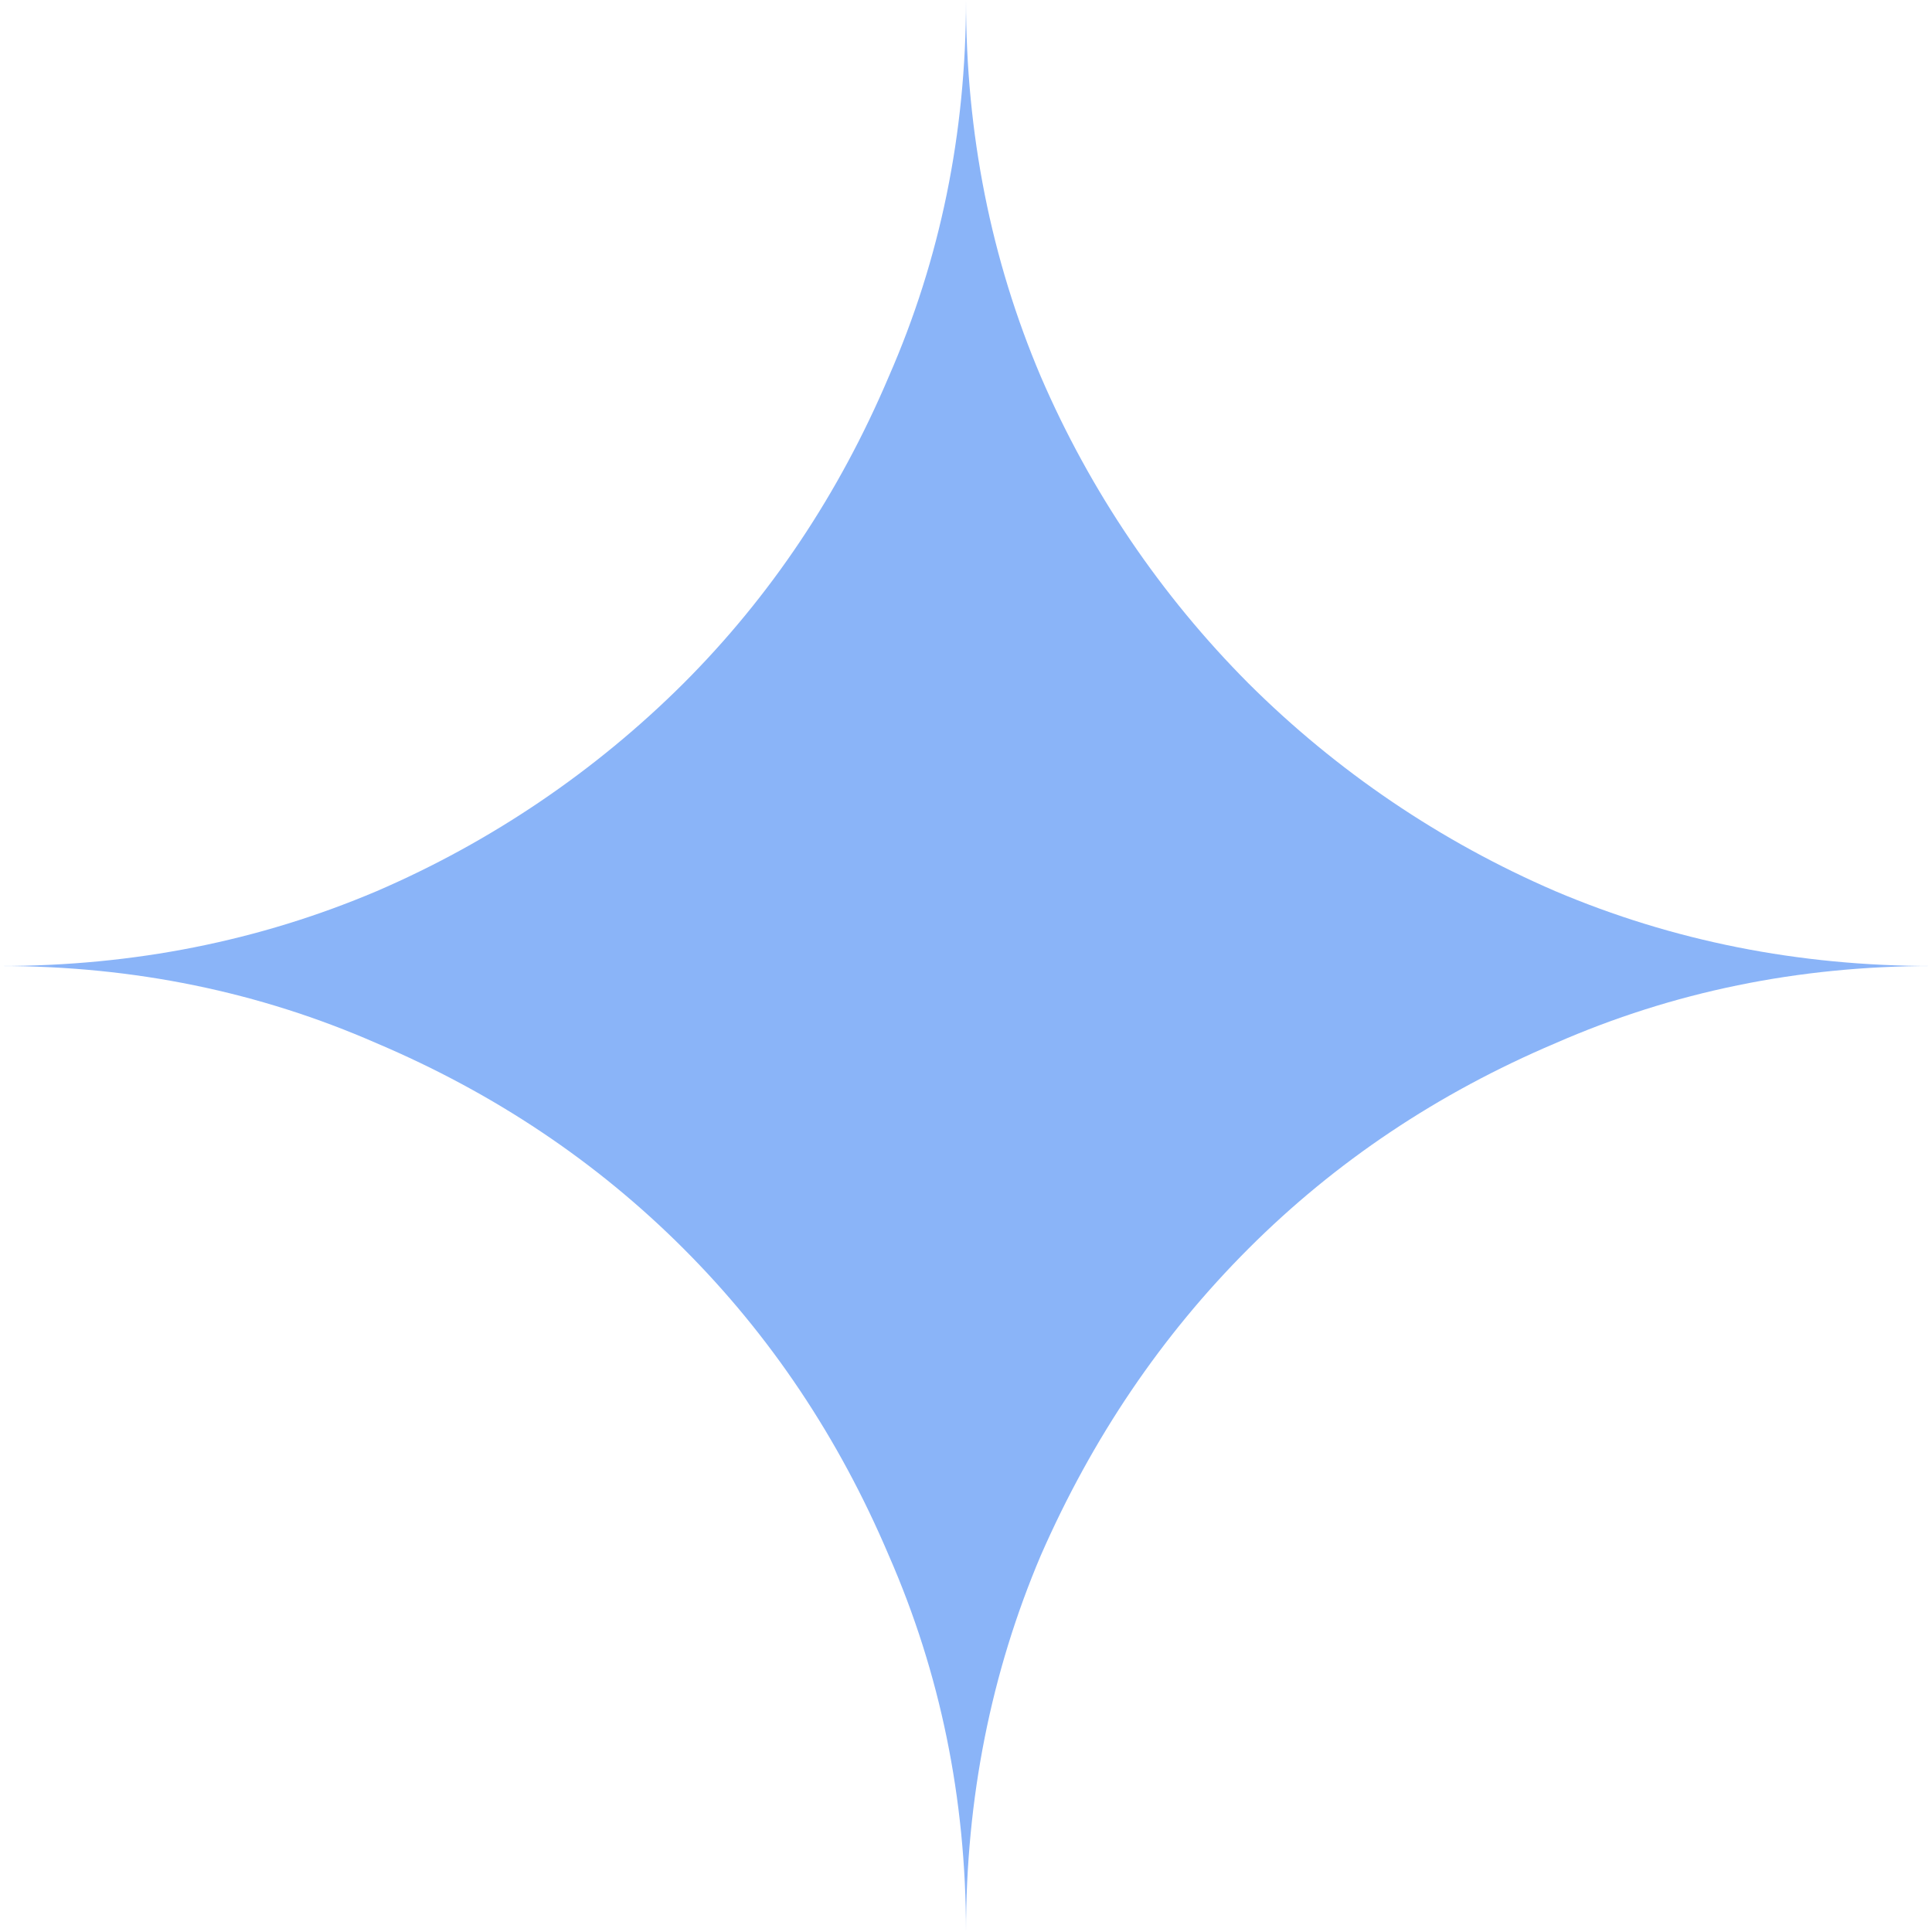
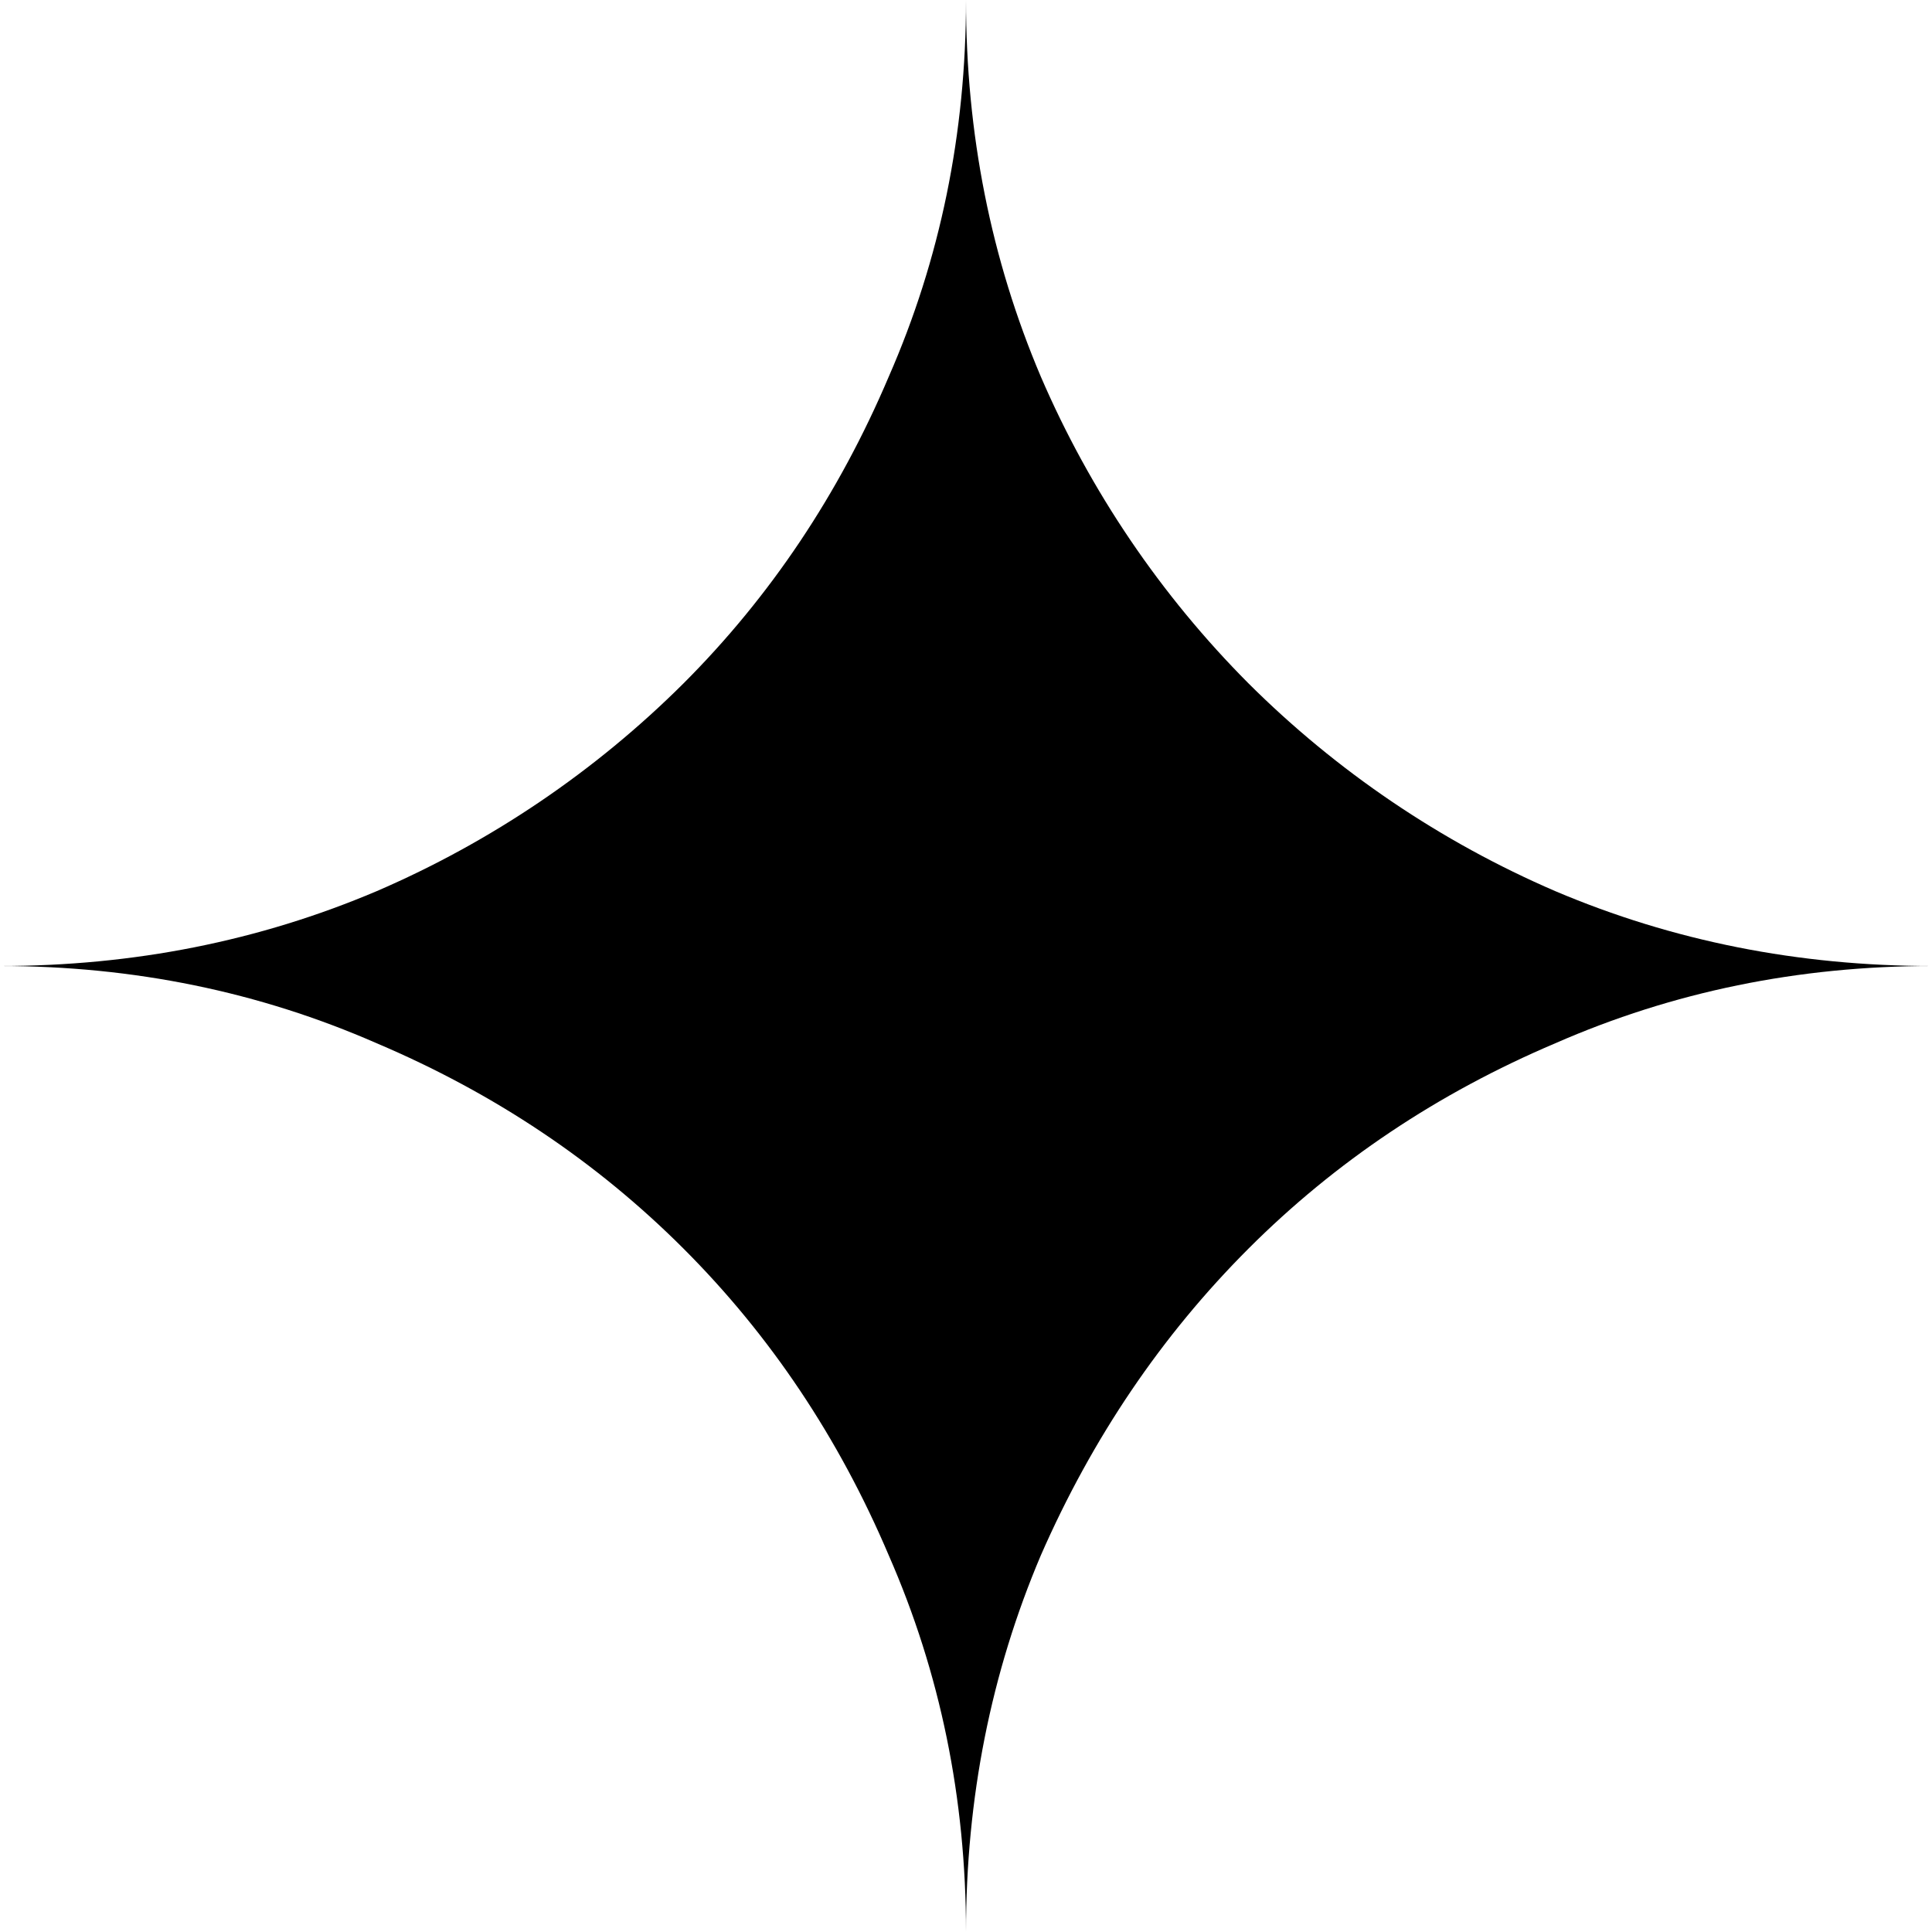
- <svg xmlns="http://www.w3.org/2000/svg" fill="#8AB4F8" role="img" viewBox="0 0 24 24">
+ <svg xmlns="http://www.w3.org/2000/svg" role="img" viewBox="0 0 24 24">
  <path d="M11.04 19.32Q12 21.51 12 24q0-2.49.93-4.68.96-2.19 2.58-3.81t3.81-2.55Q21.51 12 24 12q-2.49 0-4.68-.93a12.3 12.3 0 0 1-3.81-2.58 12.3 12.3 0 0 1-2.58-3.81Q12 2.49 12 0q0 2.49-.96 4.68-.93 2.19-2.55 3.81a12.3 12.3 0 0 1-3.81 2.58Q2.49 12 0 12q2.49 0 4.68.96 2.19.93 3.81 2.55t2.55 3.81" />
</svg>
